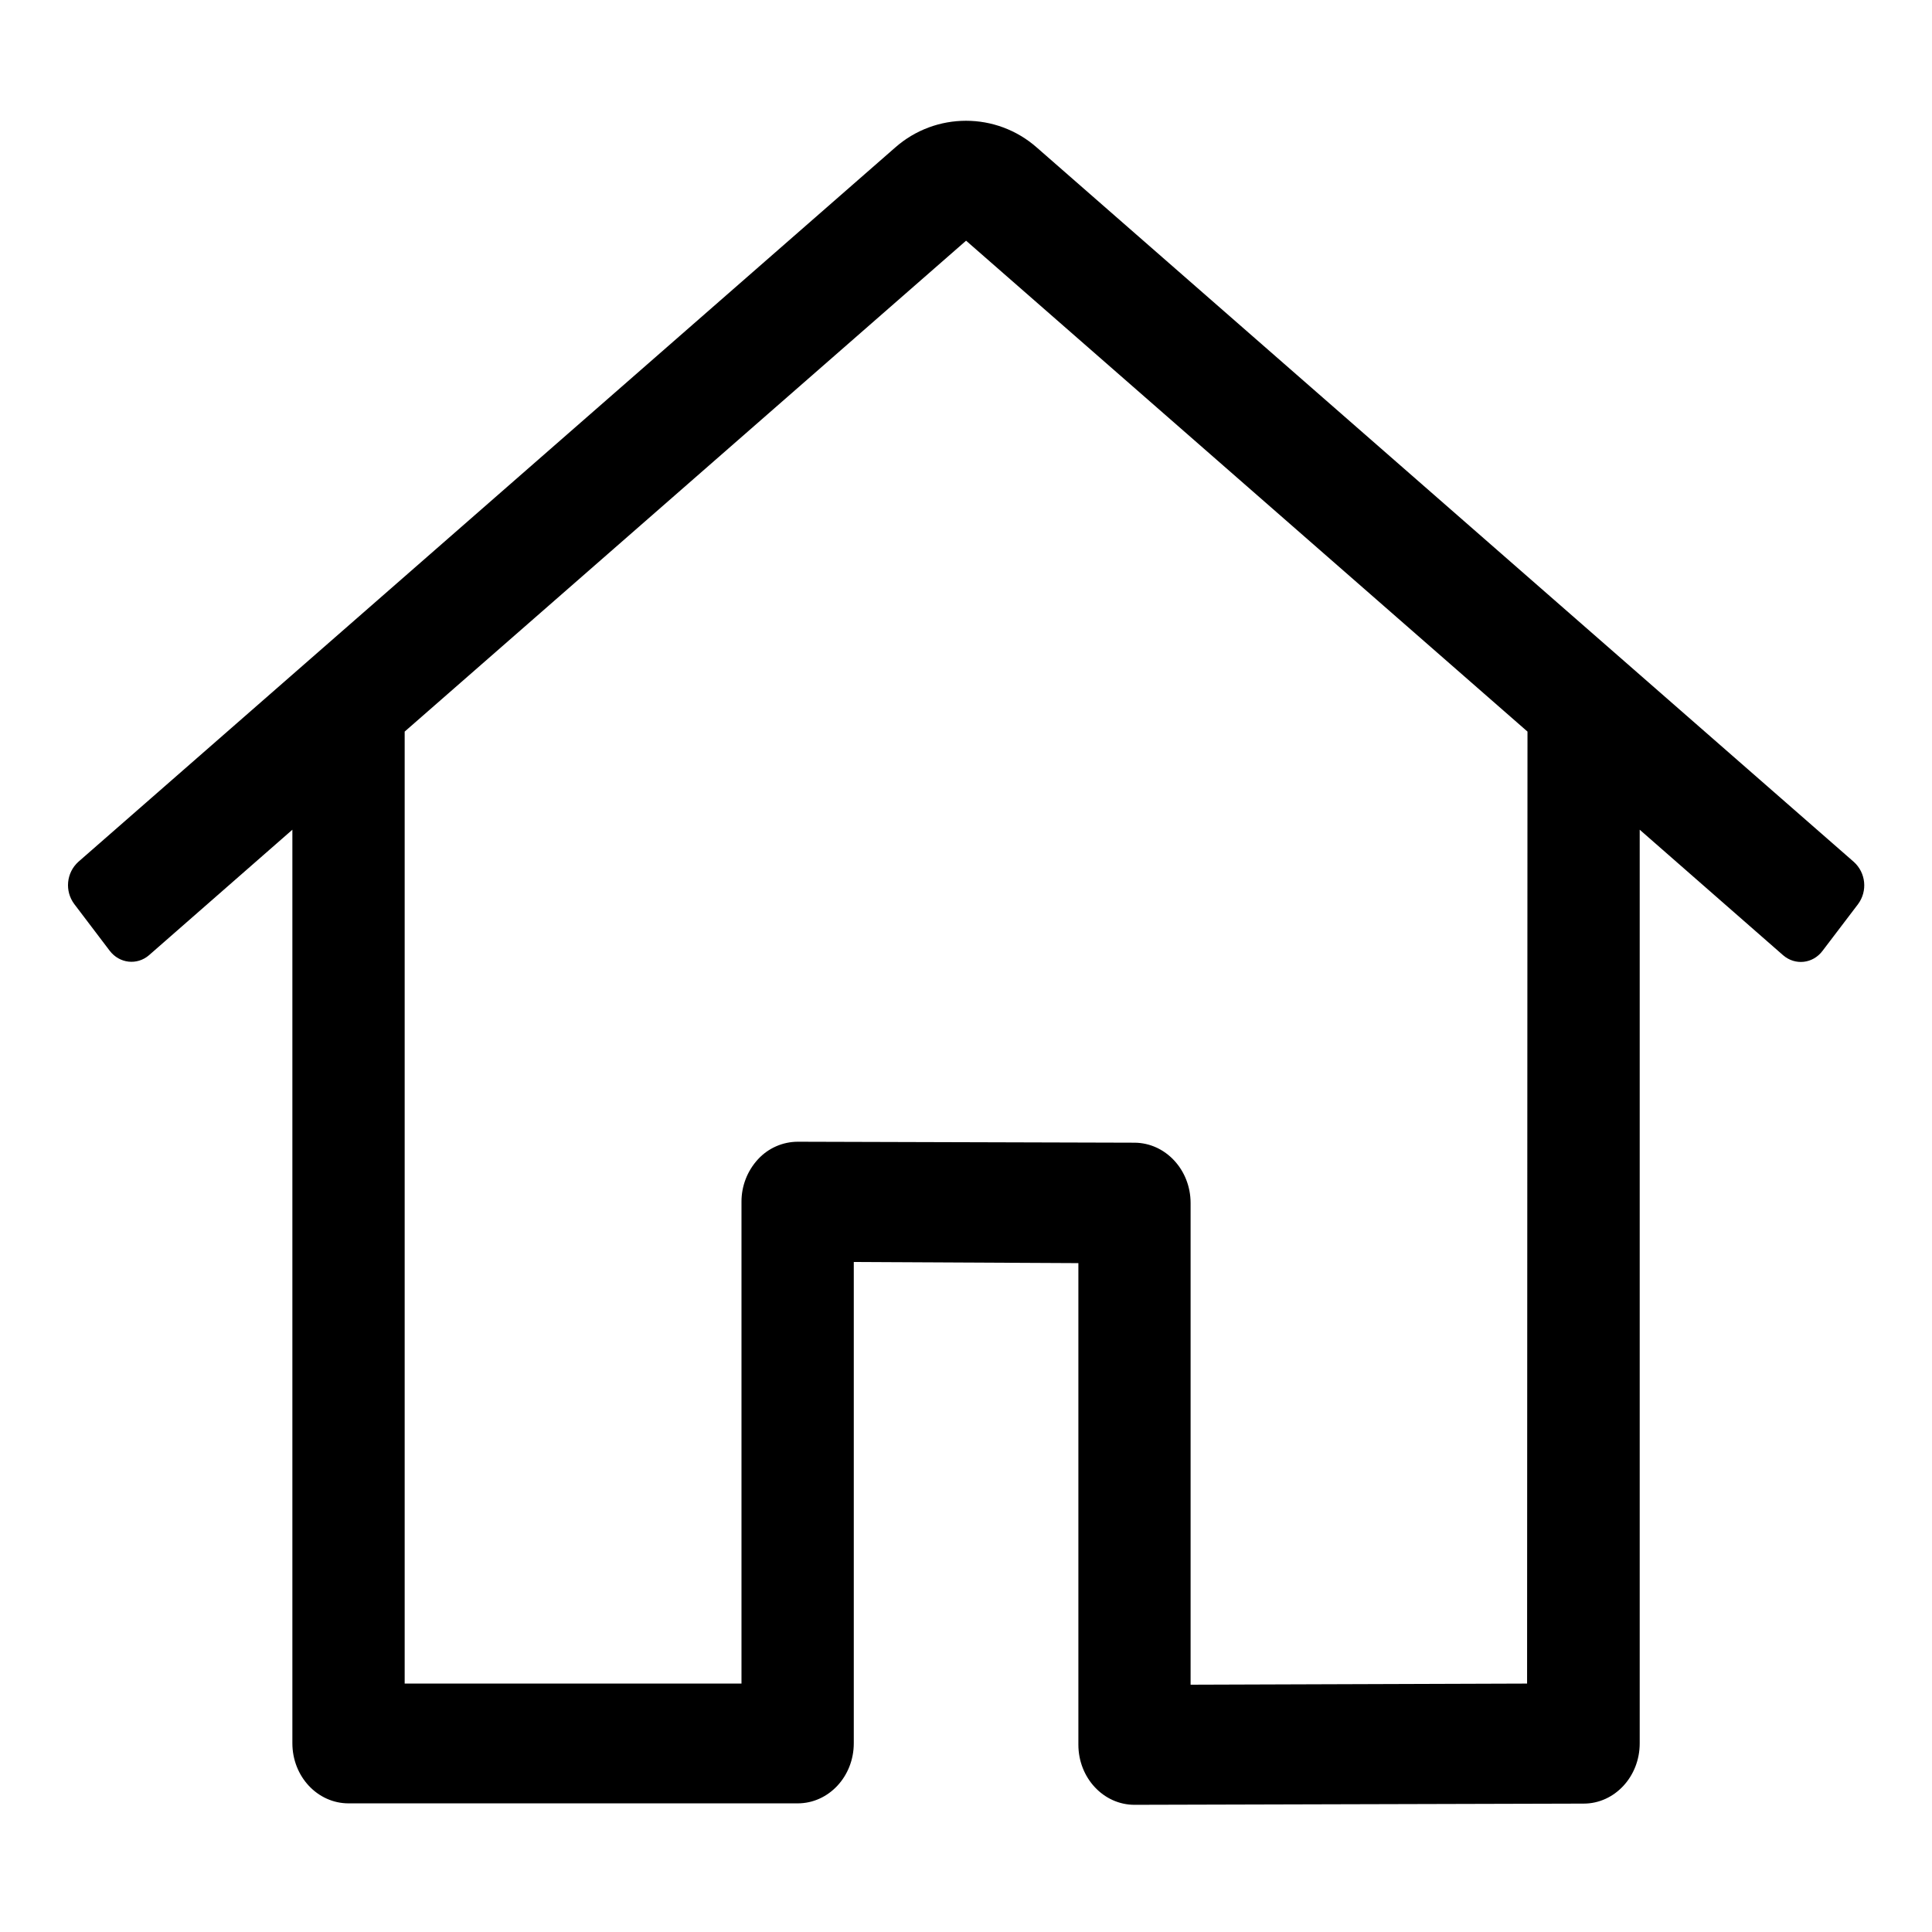
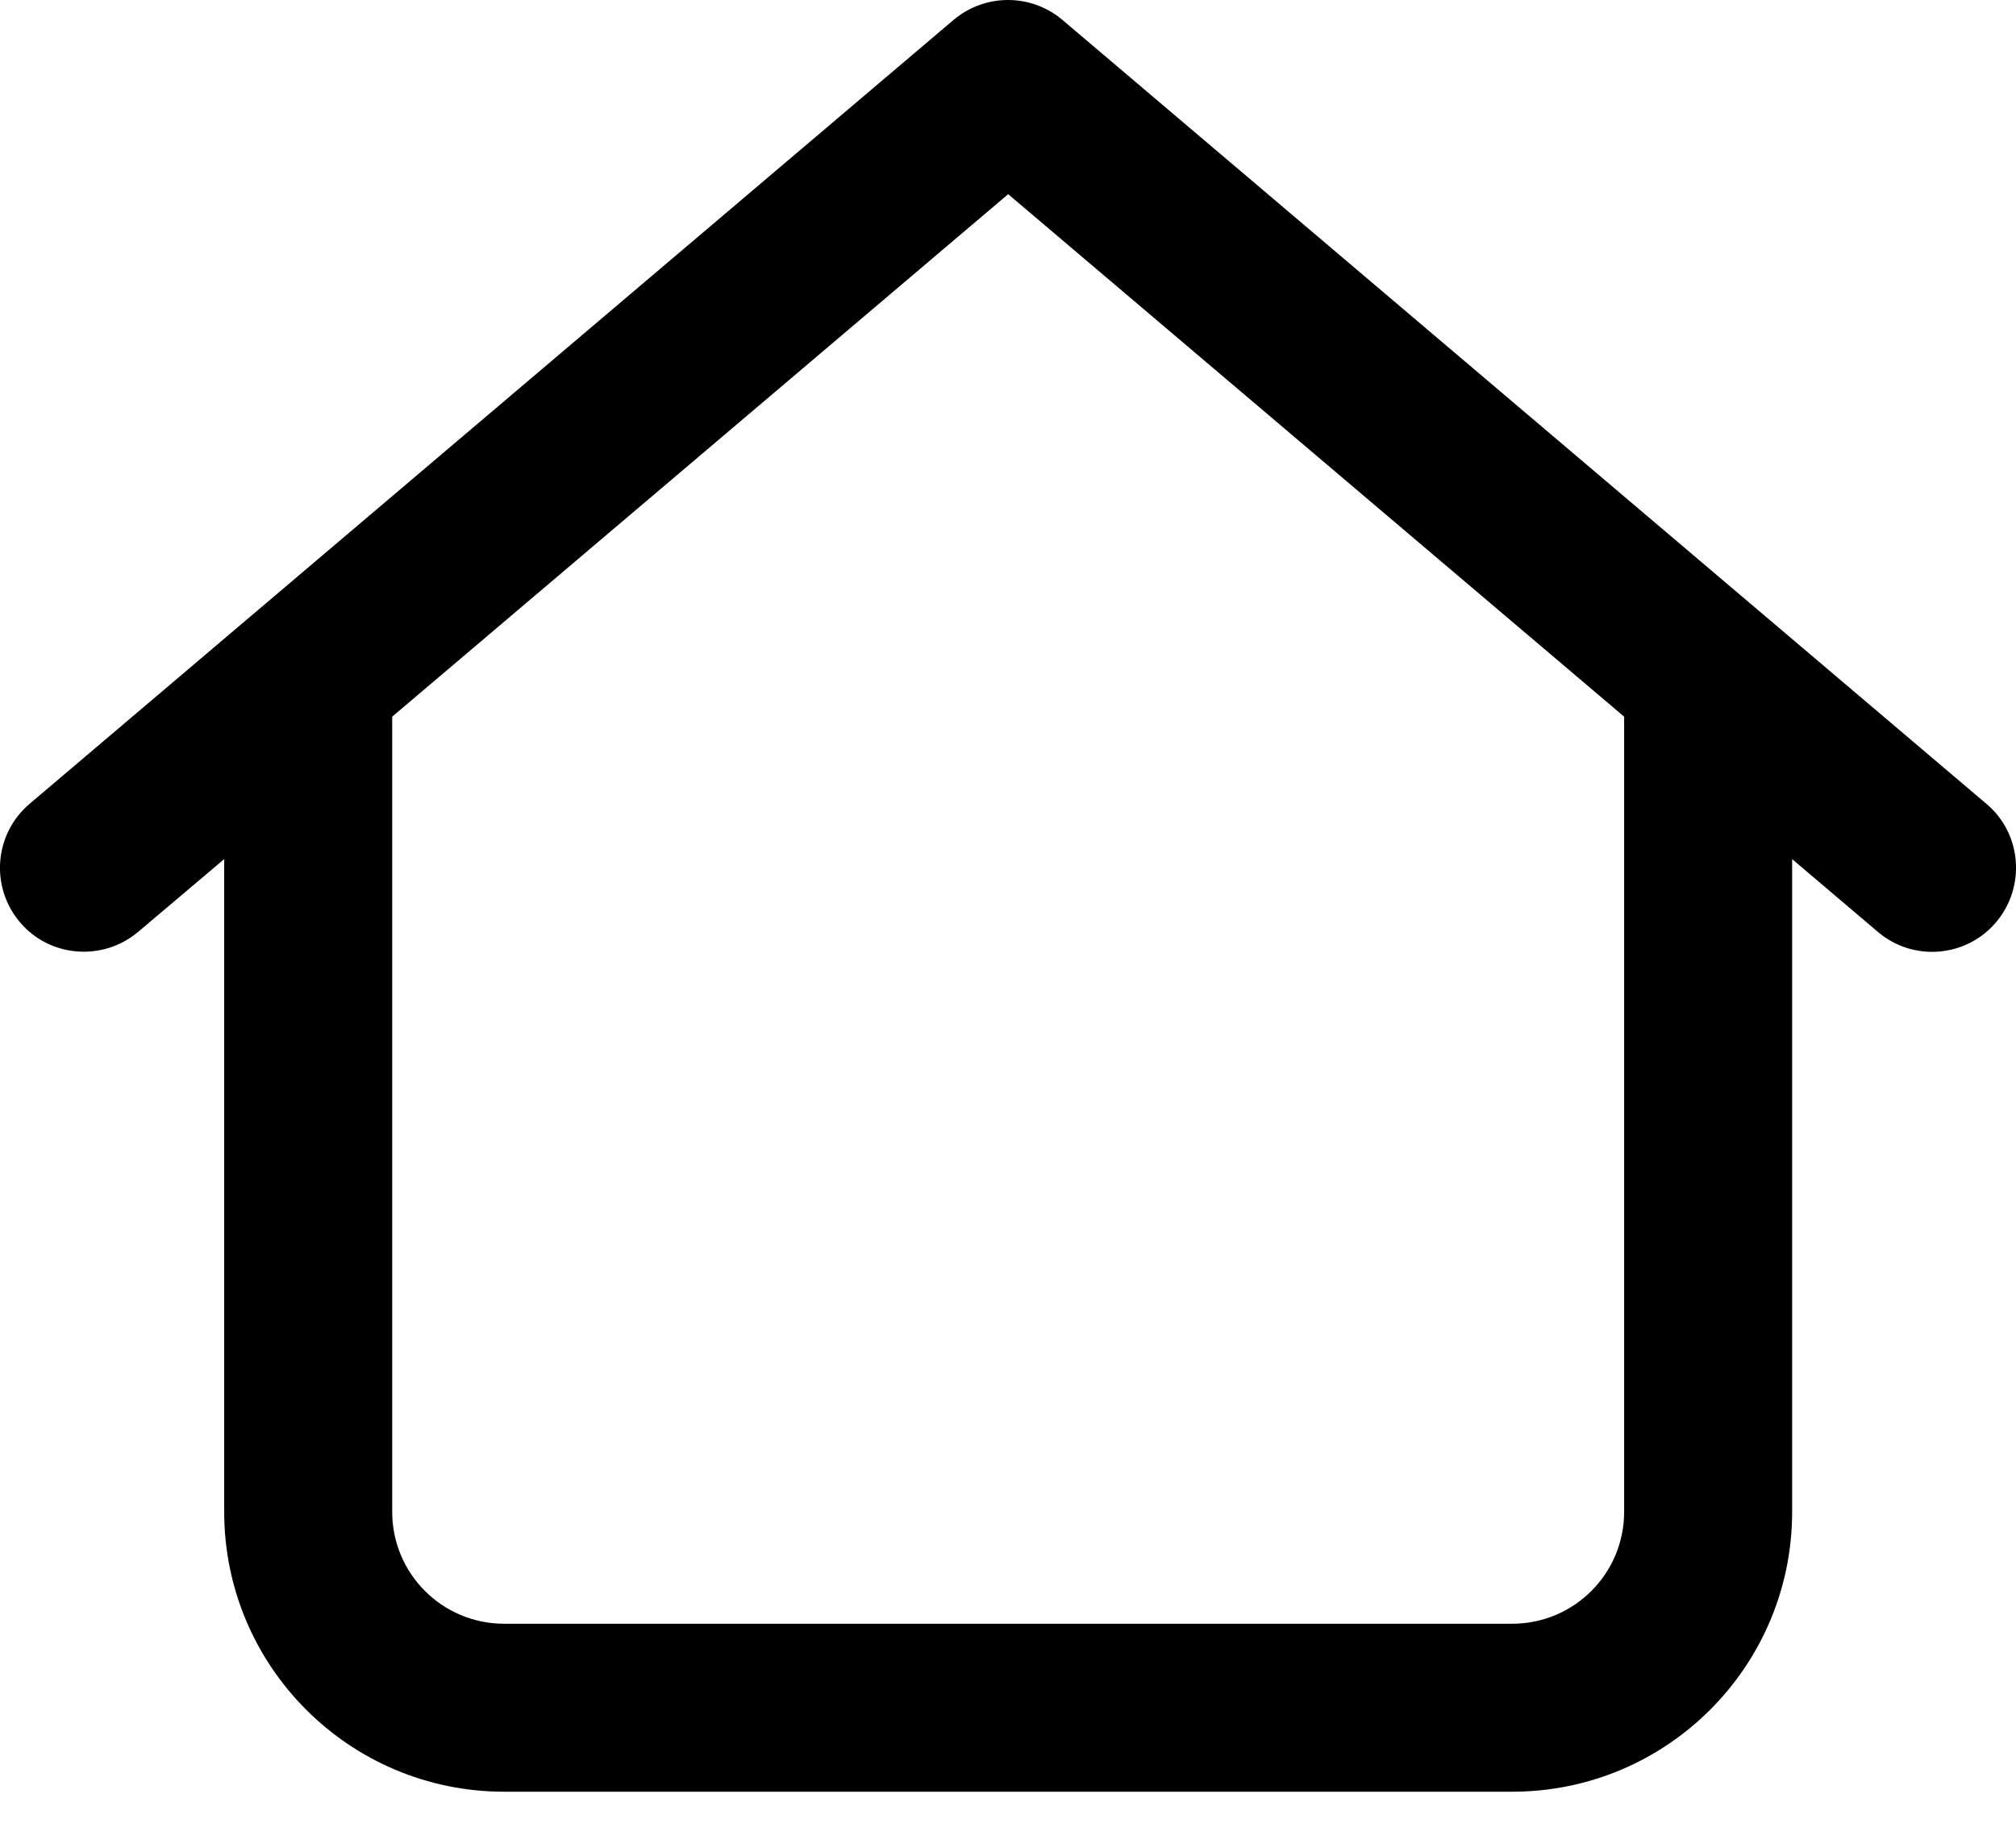
- <svg xmlns="http://www.w3.org/2000/svg" width="24px" height="24px" viewBox="0 0 24 24">
-   <path d="M23.028 10.706L12.88 1.833a1.33 1.33 0 00-1.76 0L.973 10.706a.392.392 0 00-.05.525l.44.58c.121.158.339.183.488.055l1.781-1.559v11.348c0 .413.312.747.698.747h5.579c.385 0 .697-.334.697-.747v-5.978l2.79.014v5.982c0 .412.312.747.697.747l5.58-.015c.384 0 .696-.335.696-.748v-11.35l1.781 1.559c.15.13.37.106.49-.054l.441-.58a.392.392 0 00-.053-.526zM18.97 20.914h.004l-4.184.014v-5.986c-.001-.41-.311-.744-.695-.747l-4.185-.012a.674.674 0 00-.494.218.775.775 0 00-.205.529v5.984H5.027V9.088l6.974-6.098 6.974 6.098-.005 11.826z" fill="#000" fill-rule="nonzero" />
+ <svg xmlns="http://www.w3.org/2000/svg" width="24" height="22" viewBox="0 0 24 22" fill="none">
+   <path d="M12.648 0.237C12.273 -0.079 11.727 -0.079 11.352 0.237L0.352 9.571C-0.069 9.929 -0.119 10.558 0.236 10.979C0.59 11.4 1.223 11.45 1.644 11.096L2.669 10.229V18C2.669 19.841 4.161 21.333 6.002 21.333H18.002C19.844 21.333 21.335 19.841 21.335 18V10.229L22.356 11.096C22.777 11.454 23.41 11.4 23.764 10.979C24.119 10.558 24.069 9.925 23.648 9.571L12.648 0.237ZM19.335 8.533V18C19.335 18.737 18.739 19.333 18.002 19.333H6.002C5.265 19.333 4.669 18.737 4.669 18V8.533L12.002 2.312L19.335 8.533Z" fill="#000" />
</svg>
